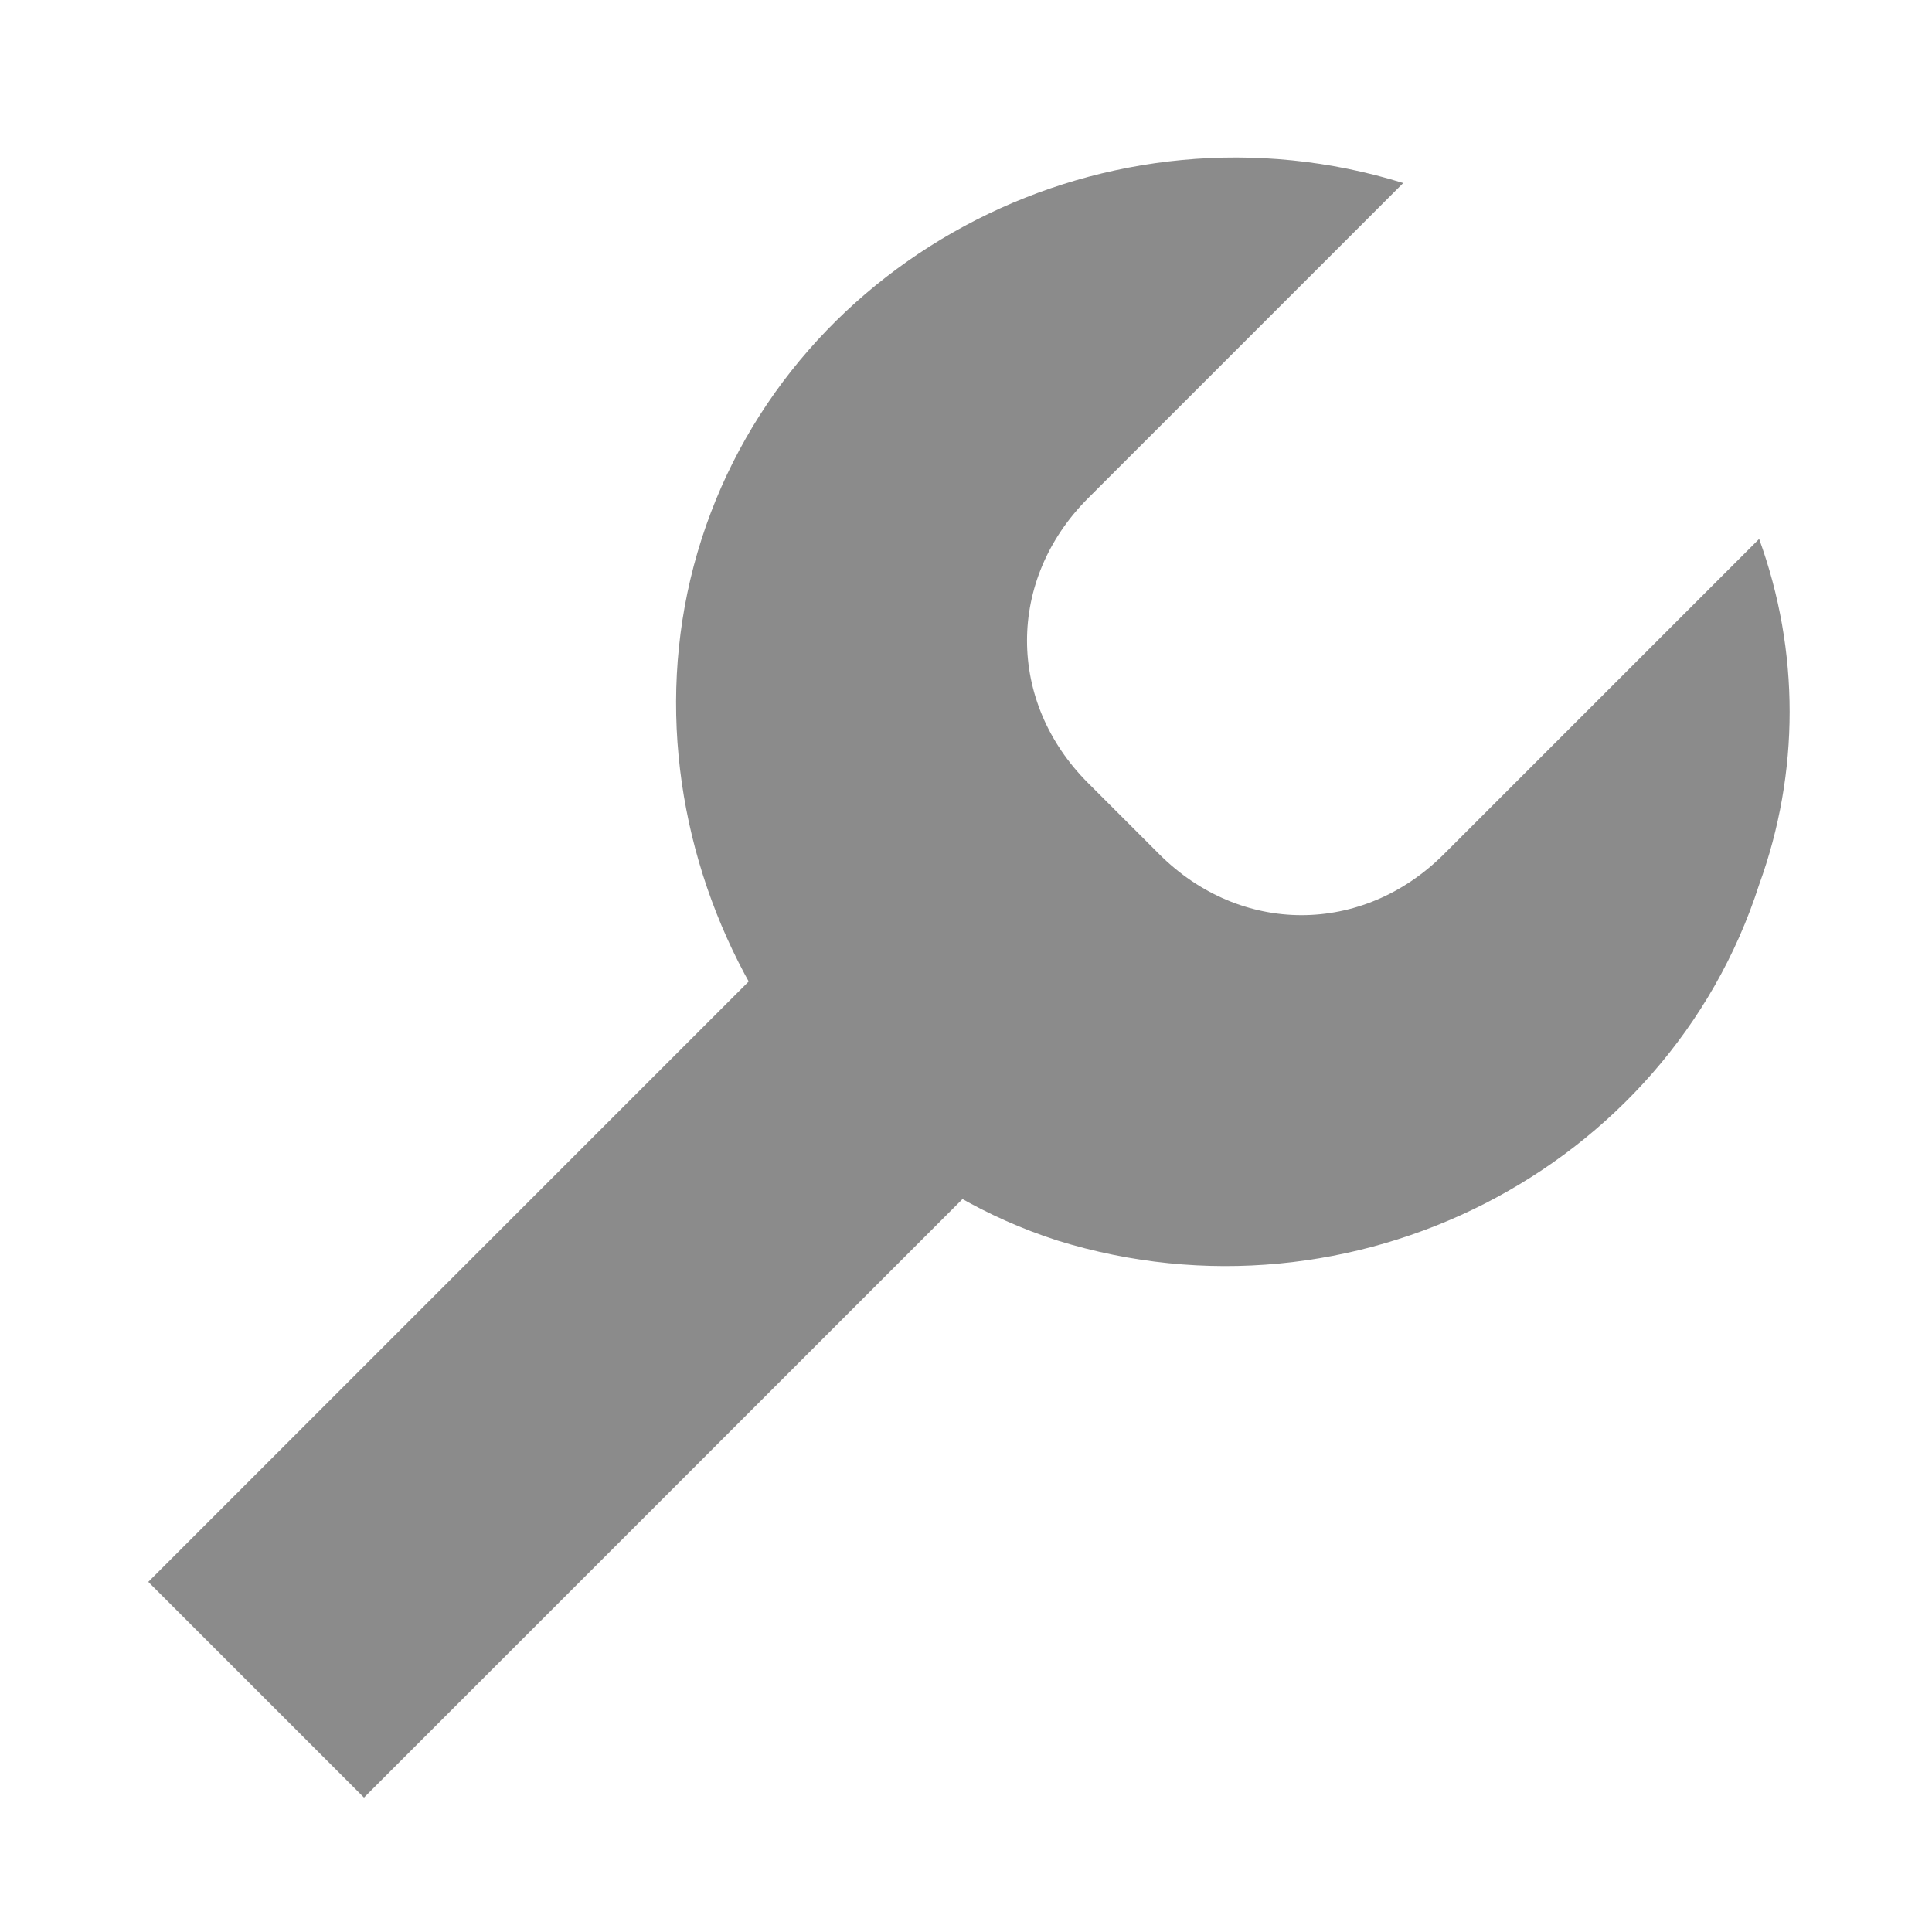
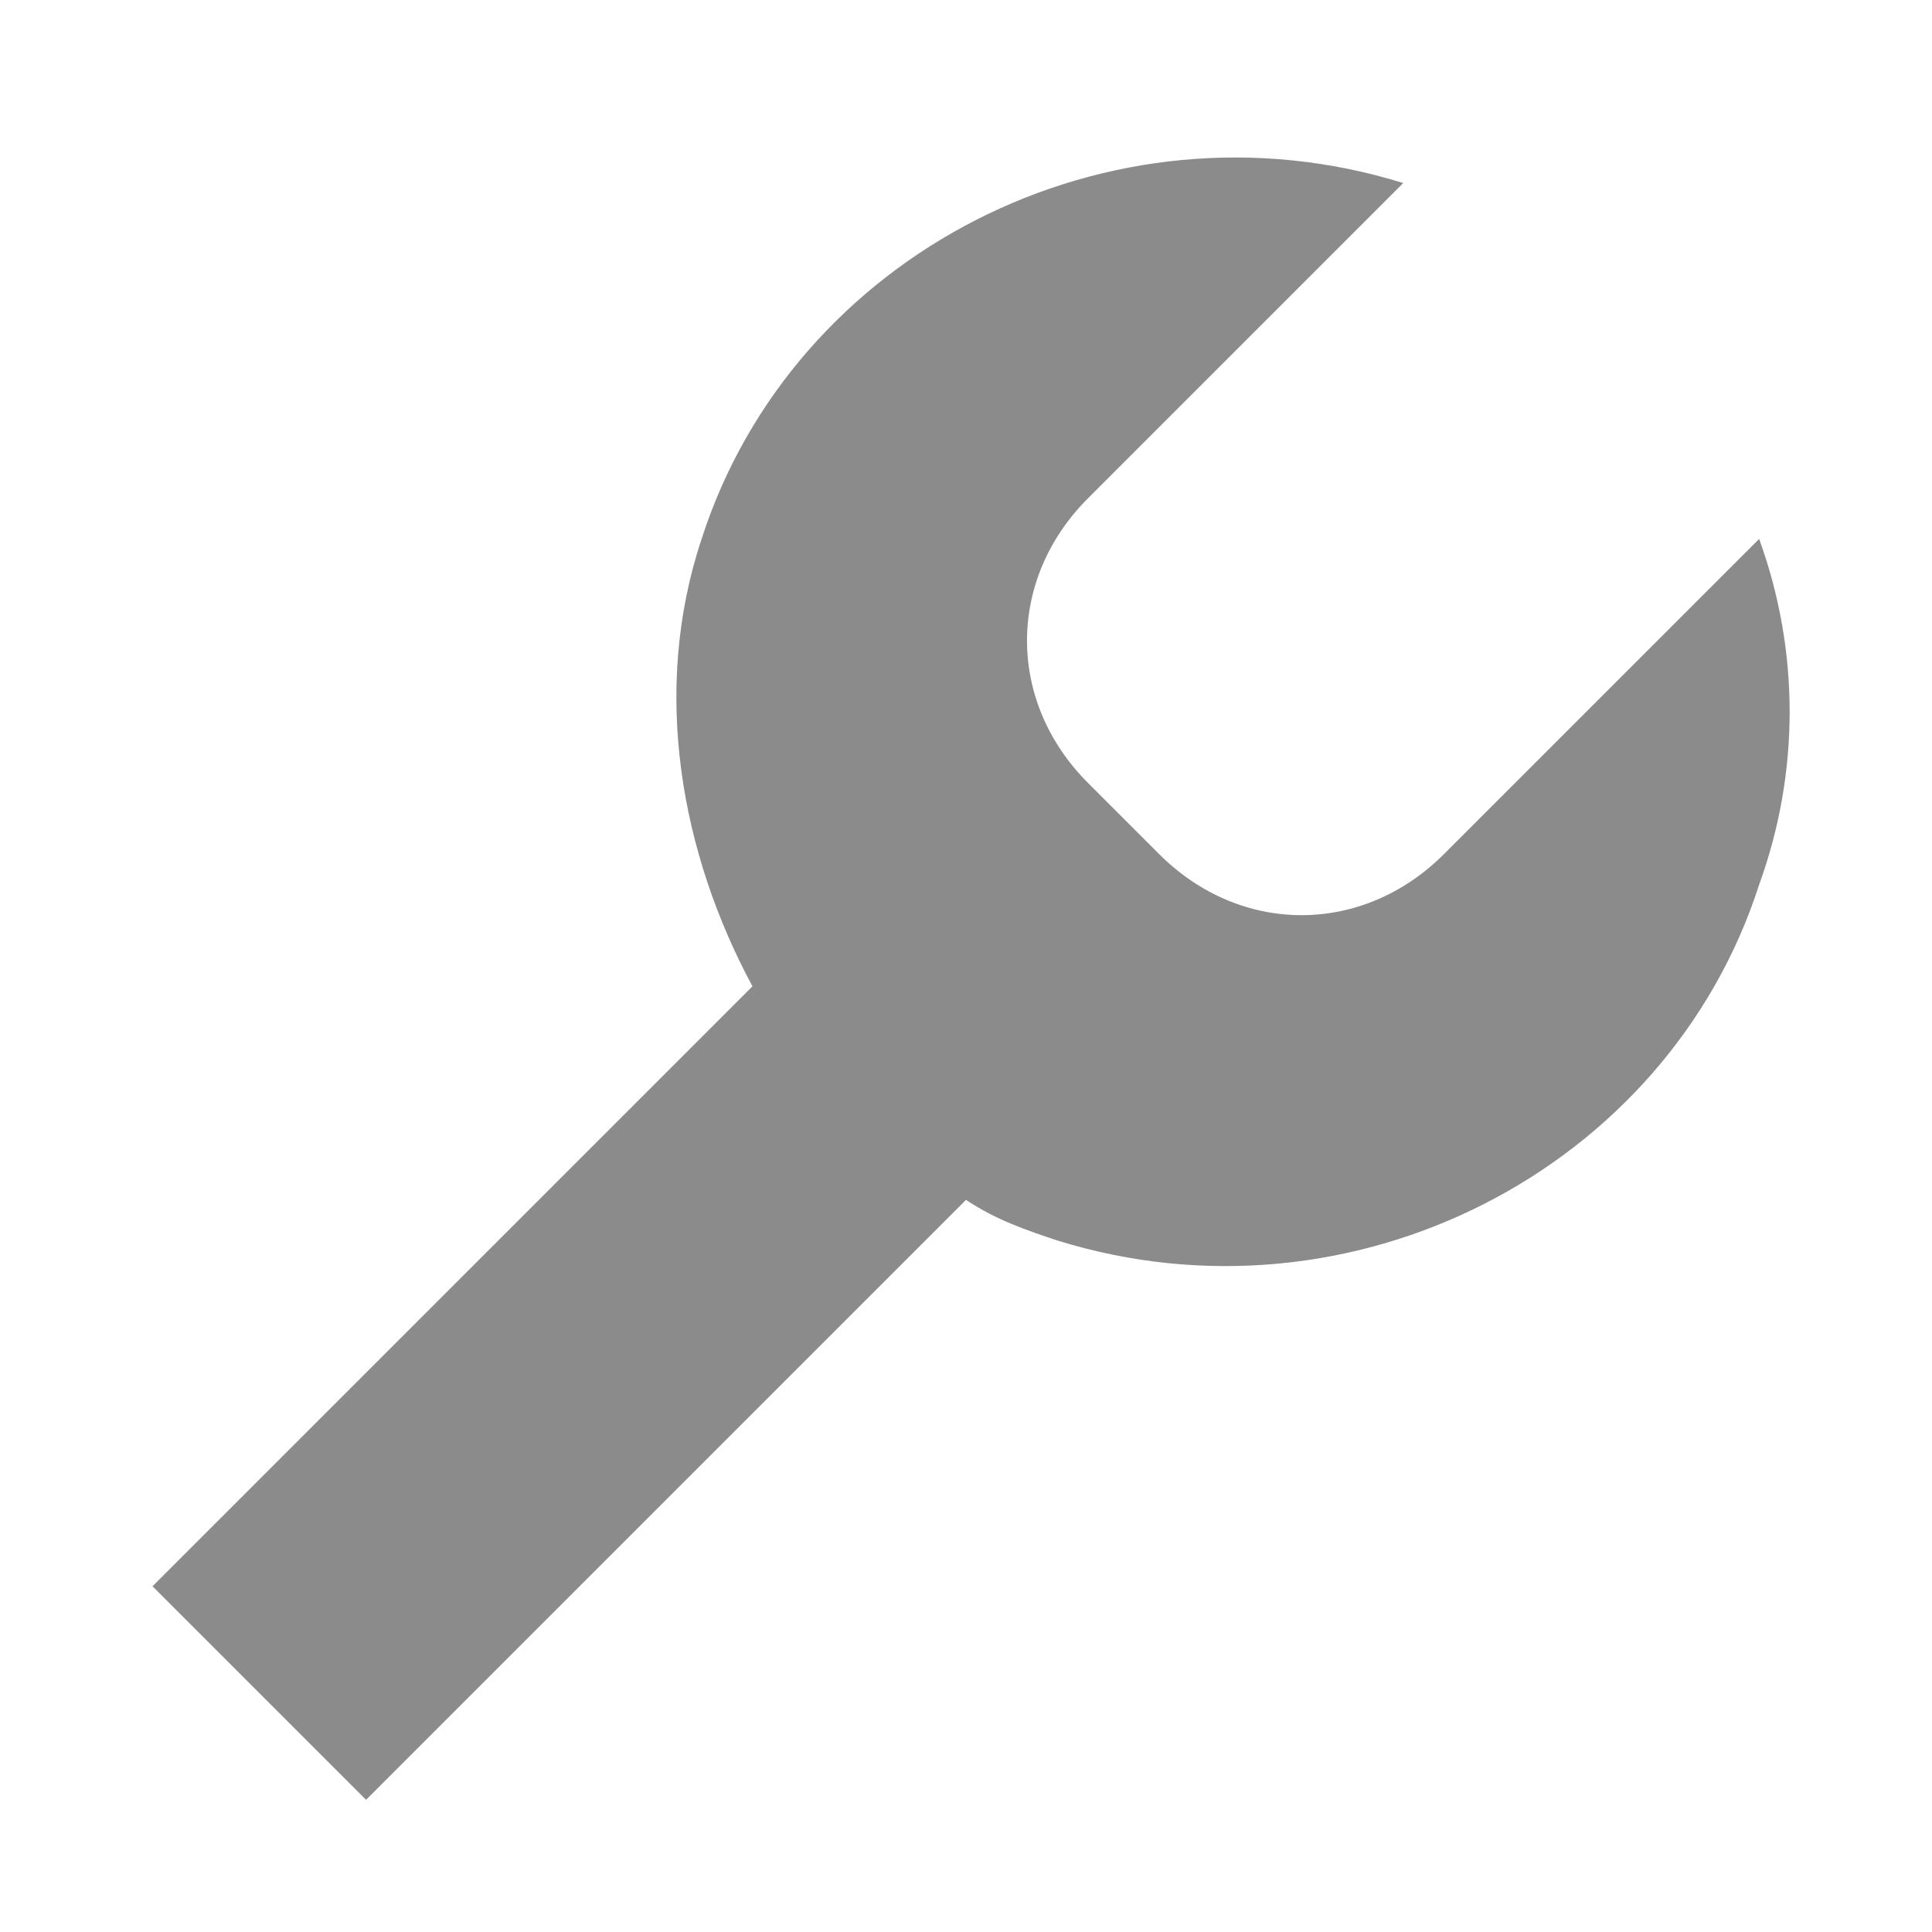
- <svg xmlns="http://www.w3.org/2000/svg" version="1.1" id="放大" x="0px" y="0px" viewBox="0 0 19 19" style="enable-background:new 0 0 19 19;" xml:space="preserve">
+ <svg xmlns="http://www.w3.org/2000/svg" version="1.1" id="放大" x="0px" y="0px" width="19px" height="19px" viewBox="0 0 19 19" style="enable-background:new 0 0 19 19;" xml:space="preserve">
  <style type="text/css">
	.st0{fill:#8b8b8b;}
</style>
-   <rect x="1.2" y="11.9" transform="matrix(0.7071 -0.7071 0.7071 0.7071 -7.8047 7.9908)" class="st0" width="9" height="3" />
-   <path class="st0" d="M17.3,5.3l-3.1,3.1c-0.8,0.8-2,0.8-2.8,0l0,0l-0.7-0.7c-0.8-0.8-0.8-2,0-2.8l0,0l3.1-3.1  c-2.9-0.9-6,0.7-6.9,3.5s0.7,6,3.5,6.9c2.9,0.9,6-0.7,6.9-3.5C17.7,7.6,17.7,6.4,17.3,5.3z" />
+   <path class="st0" d="M17.3,5.3l-3.1,3.1c-0.8,0.8-2,0.8-2.8,0l-0.7-0.7c-0.8-0.8-0.8-2,0-2.8l3.1-3.1c-2.9-0.9-6,0.7-6.9,3.5  C6.4,6.8,6.7,8.4,7.4,9.7l-5.9,5.9l2.1,2.1l5.9-5.9c0.3,0.2,0.6,0.3,0.9,0.4c2.9,0.9,6-0.7,6.9-3.5C17.7,7.6,17.7,6.4,17.3,5.3z" />
</svg>
